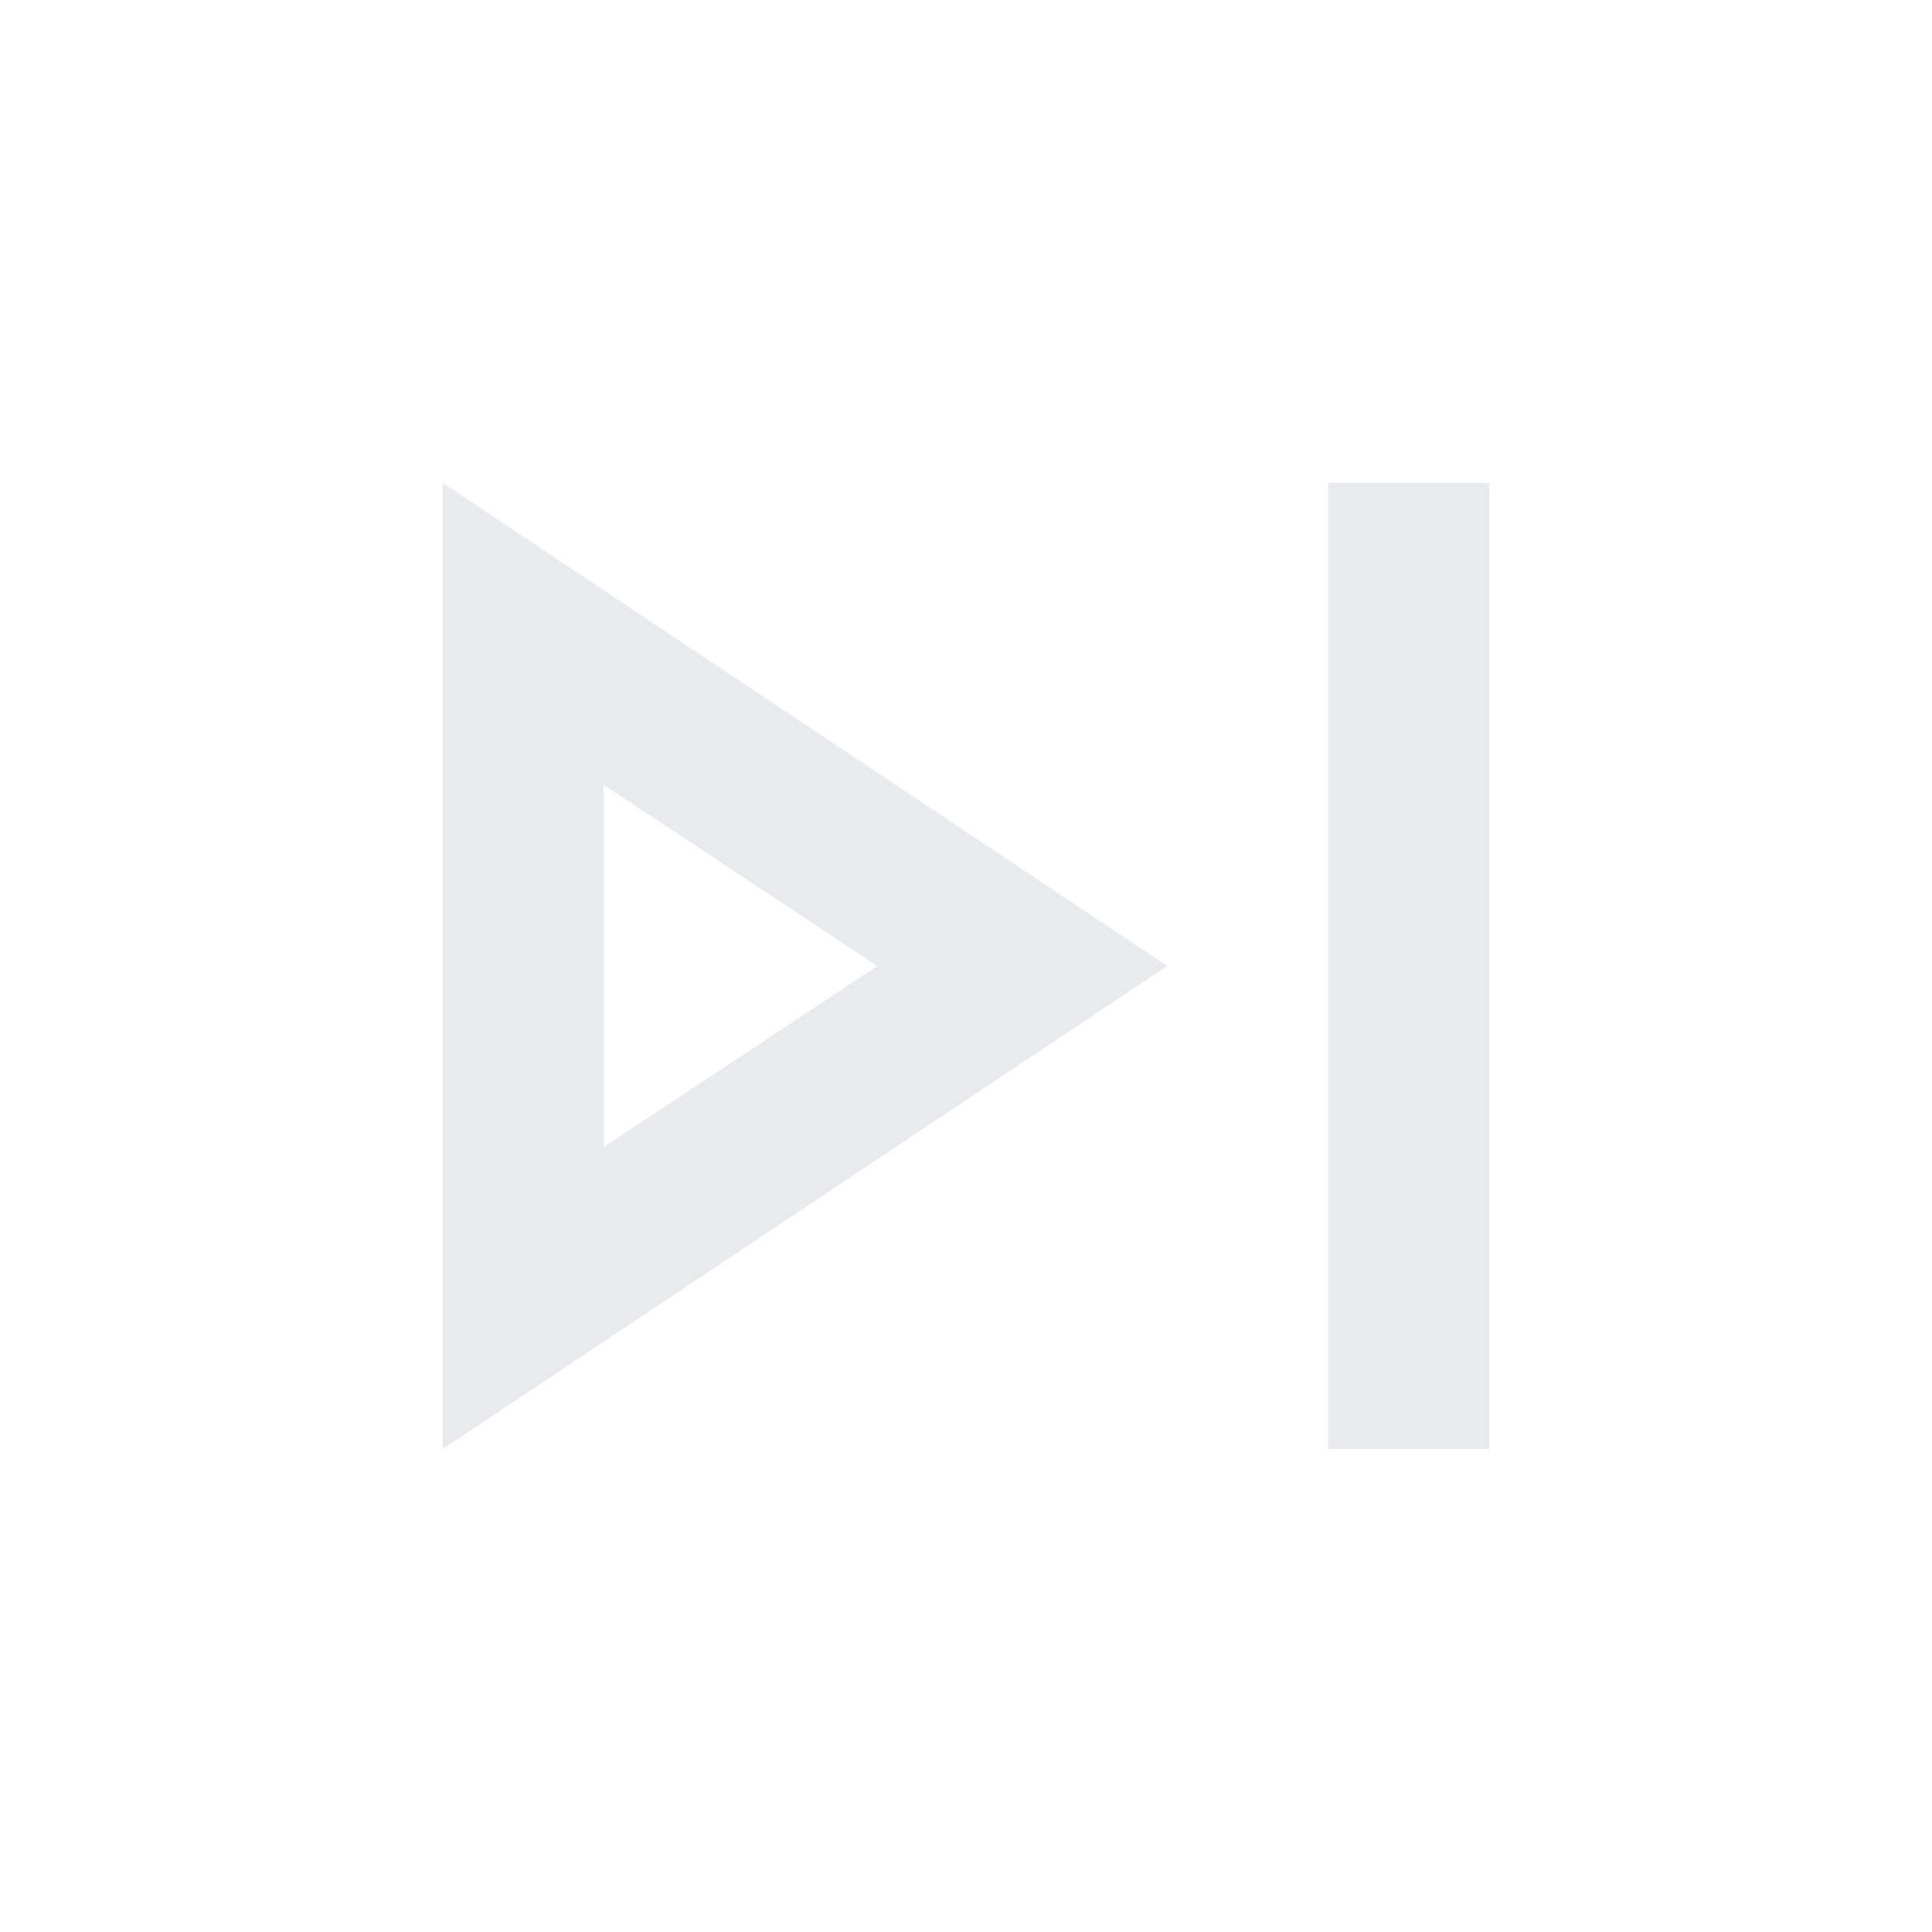
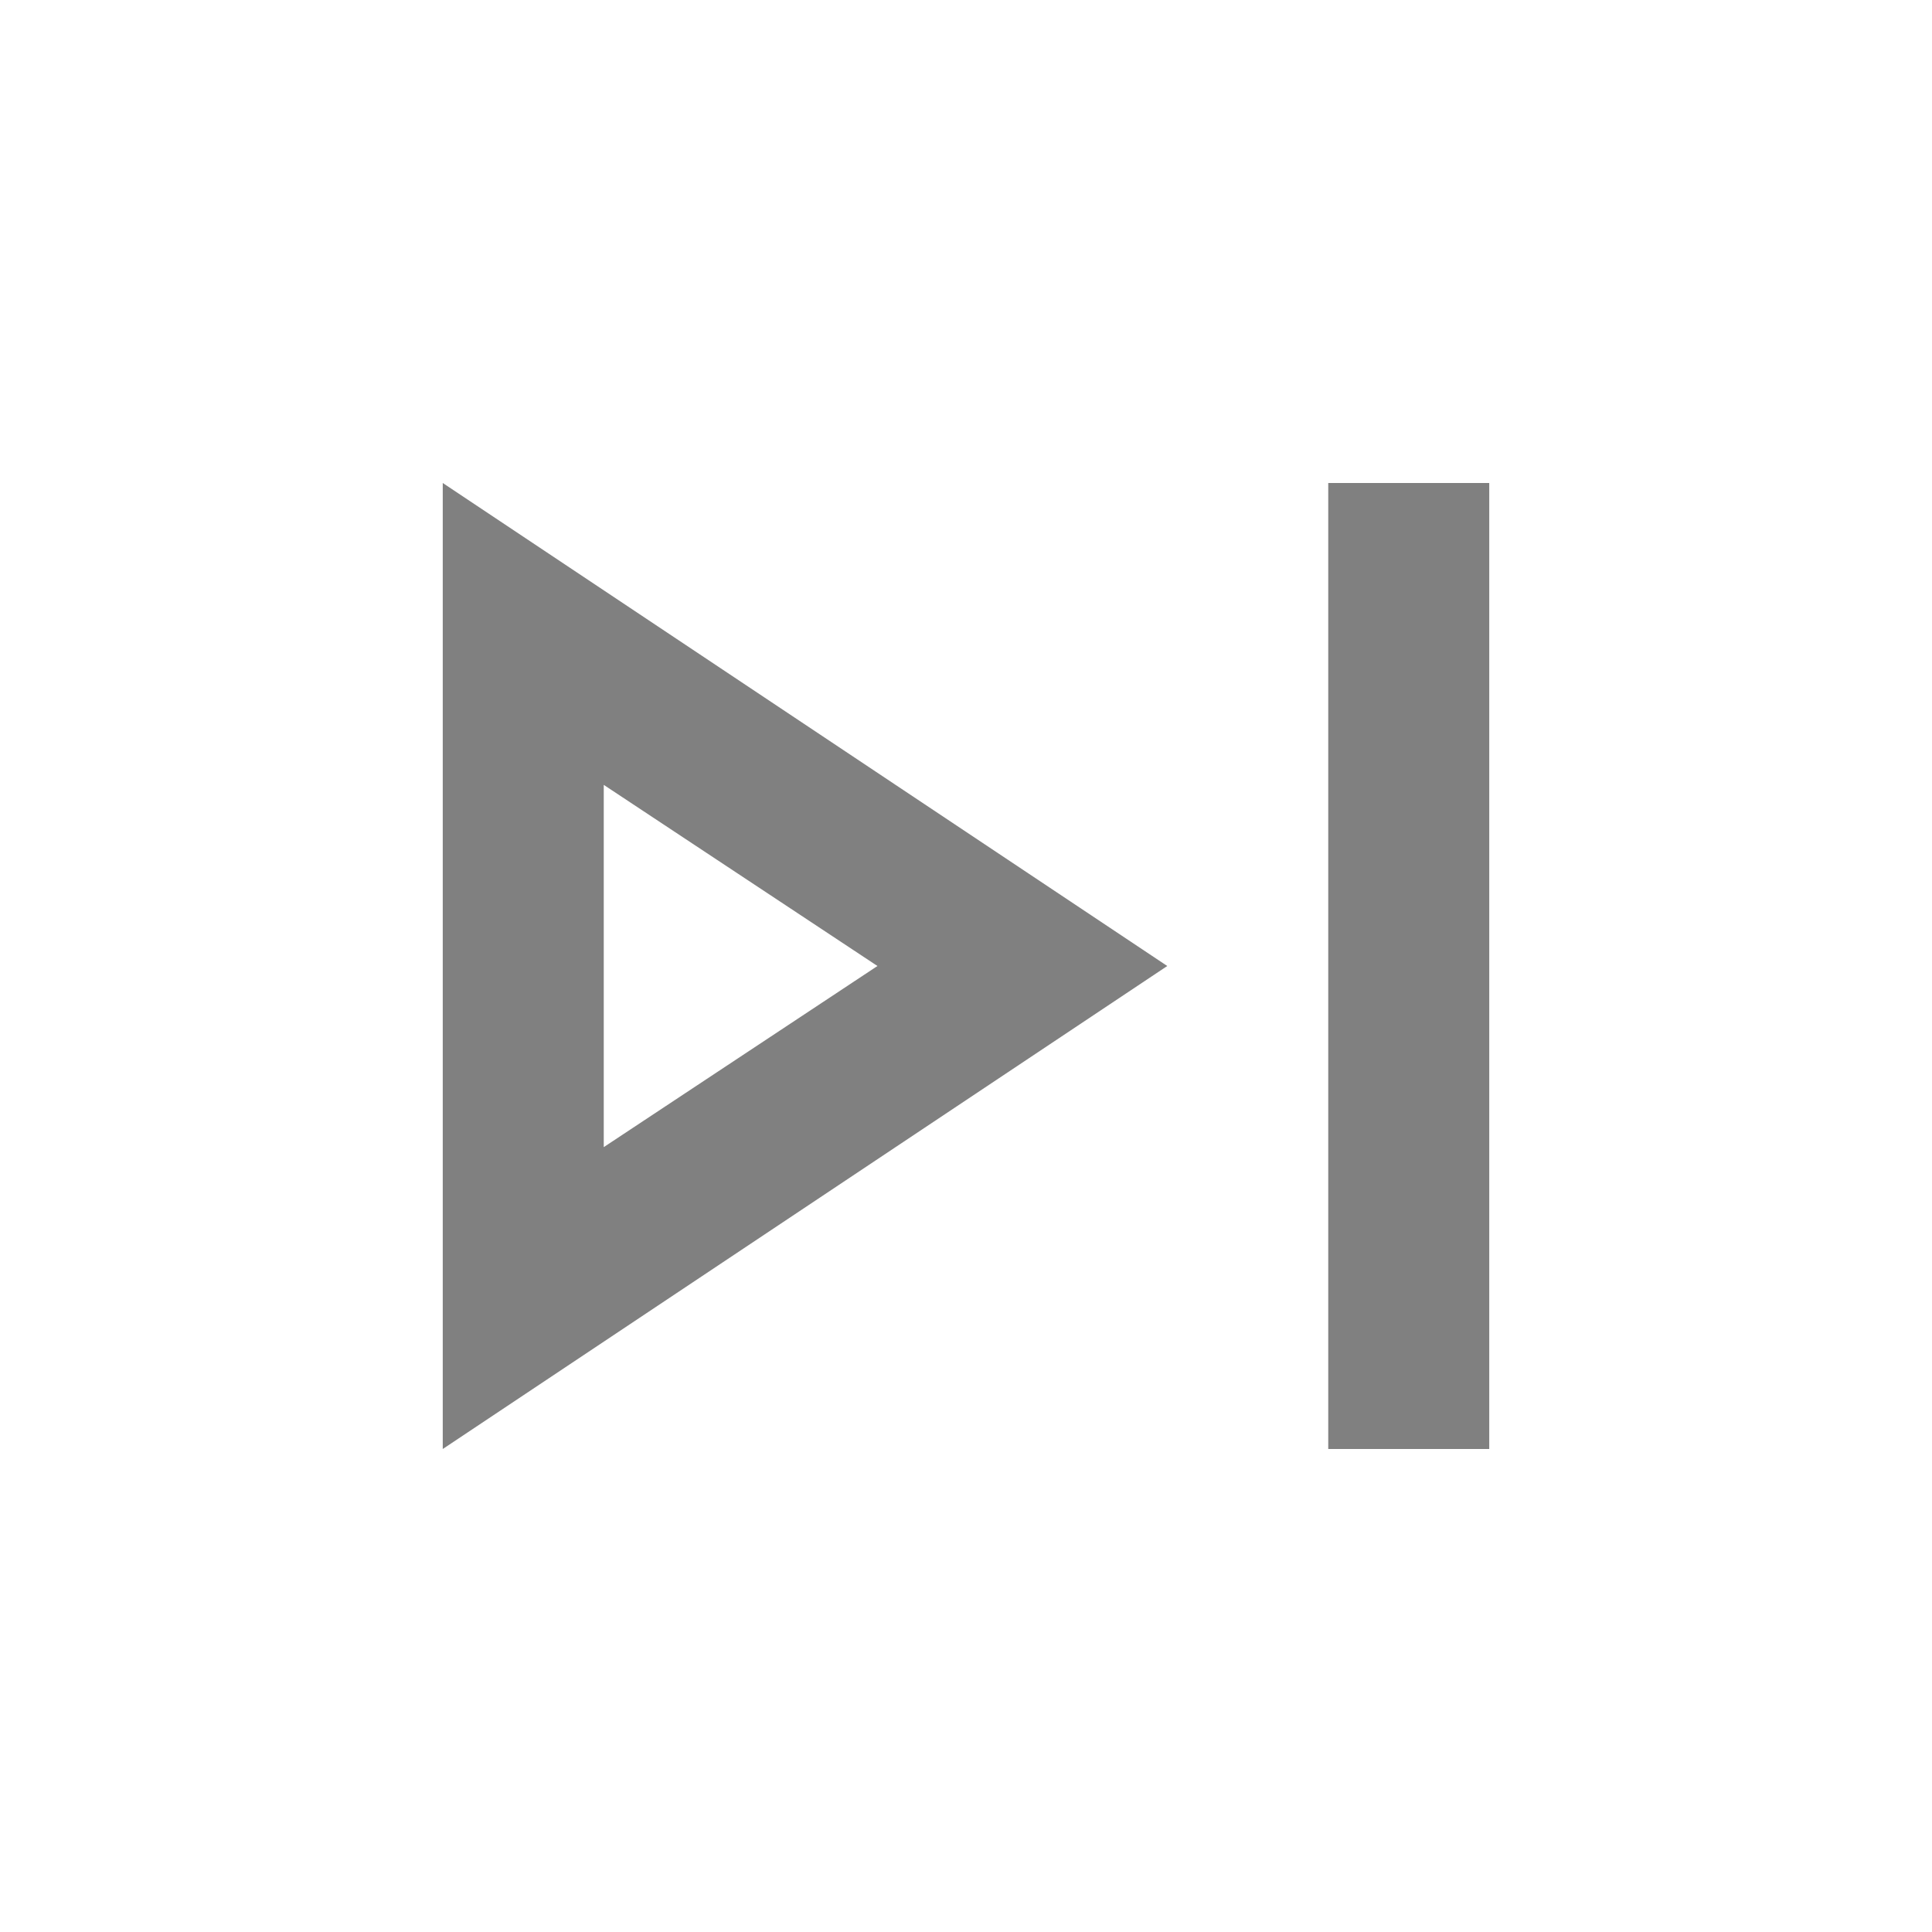
- <svg xmlns="http://www.w3.org/2000/svg" height="24px" viewBox="0 -960 960 960" width="24px" fill="#e8eaed">
-   <path d="M660-240v-480h80v480h-80Zm-440 0v-480l360 240-360 240Zm80-240Zm0 90 136-90-136-90v180Z" />
+ <svg xmlns="http://www.w3.org/2000/svg" height="44px" width="44px" viewBox="0 -960 960 960" fill="gray">
+   <path d="M660-240v-480h80v480h-80Zm-440 0v-480l360 240-360 240Zm80-240Zm0 90 136-90-136-90v180Z" fill="gray" />
</svg>
